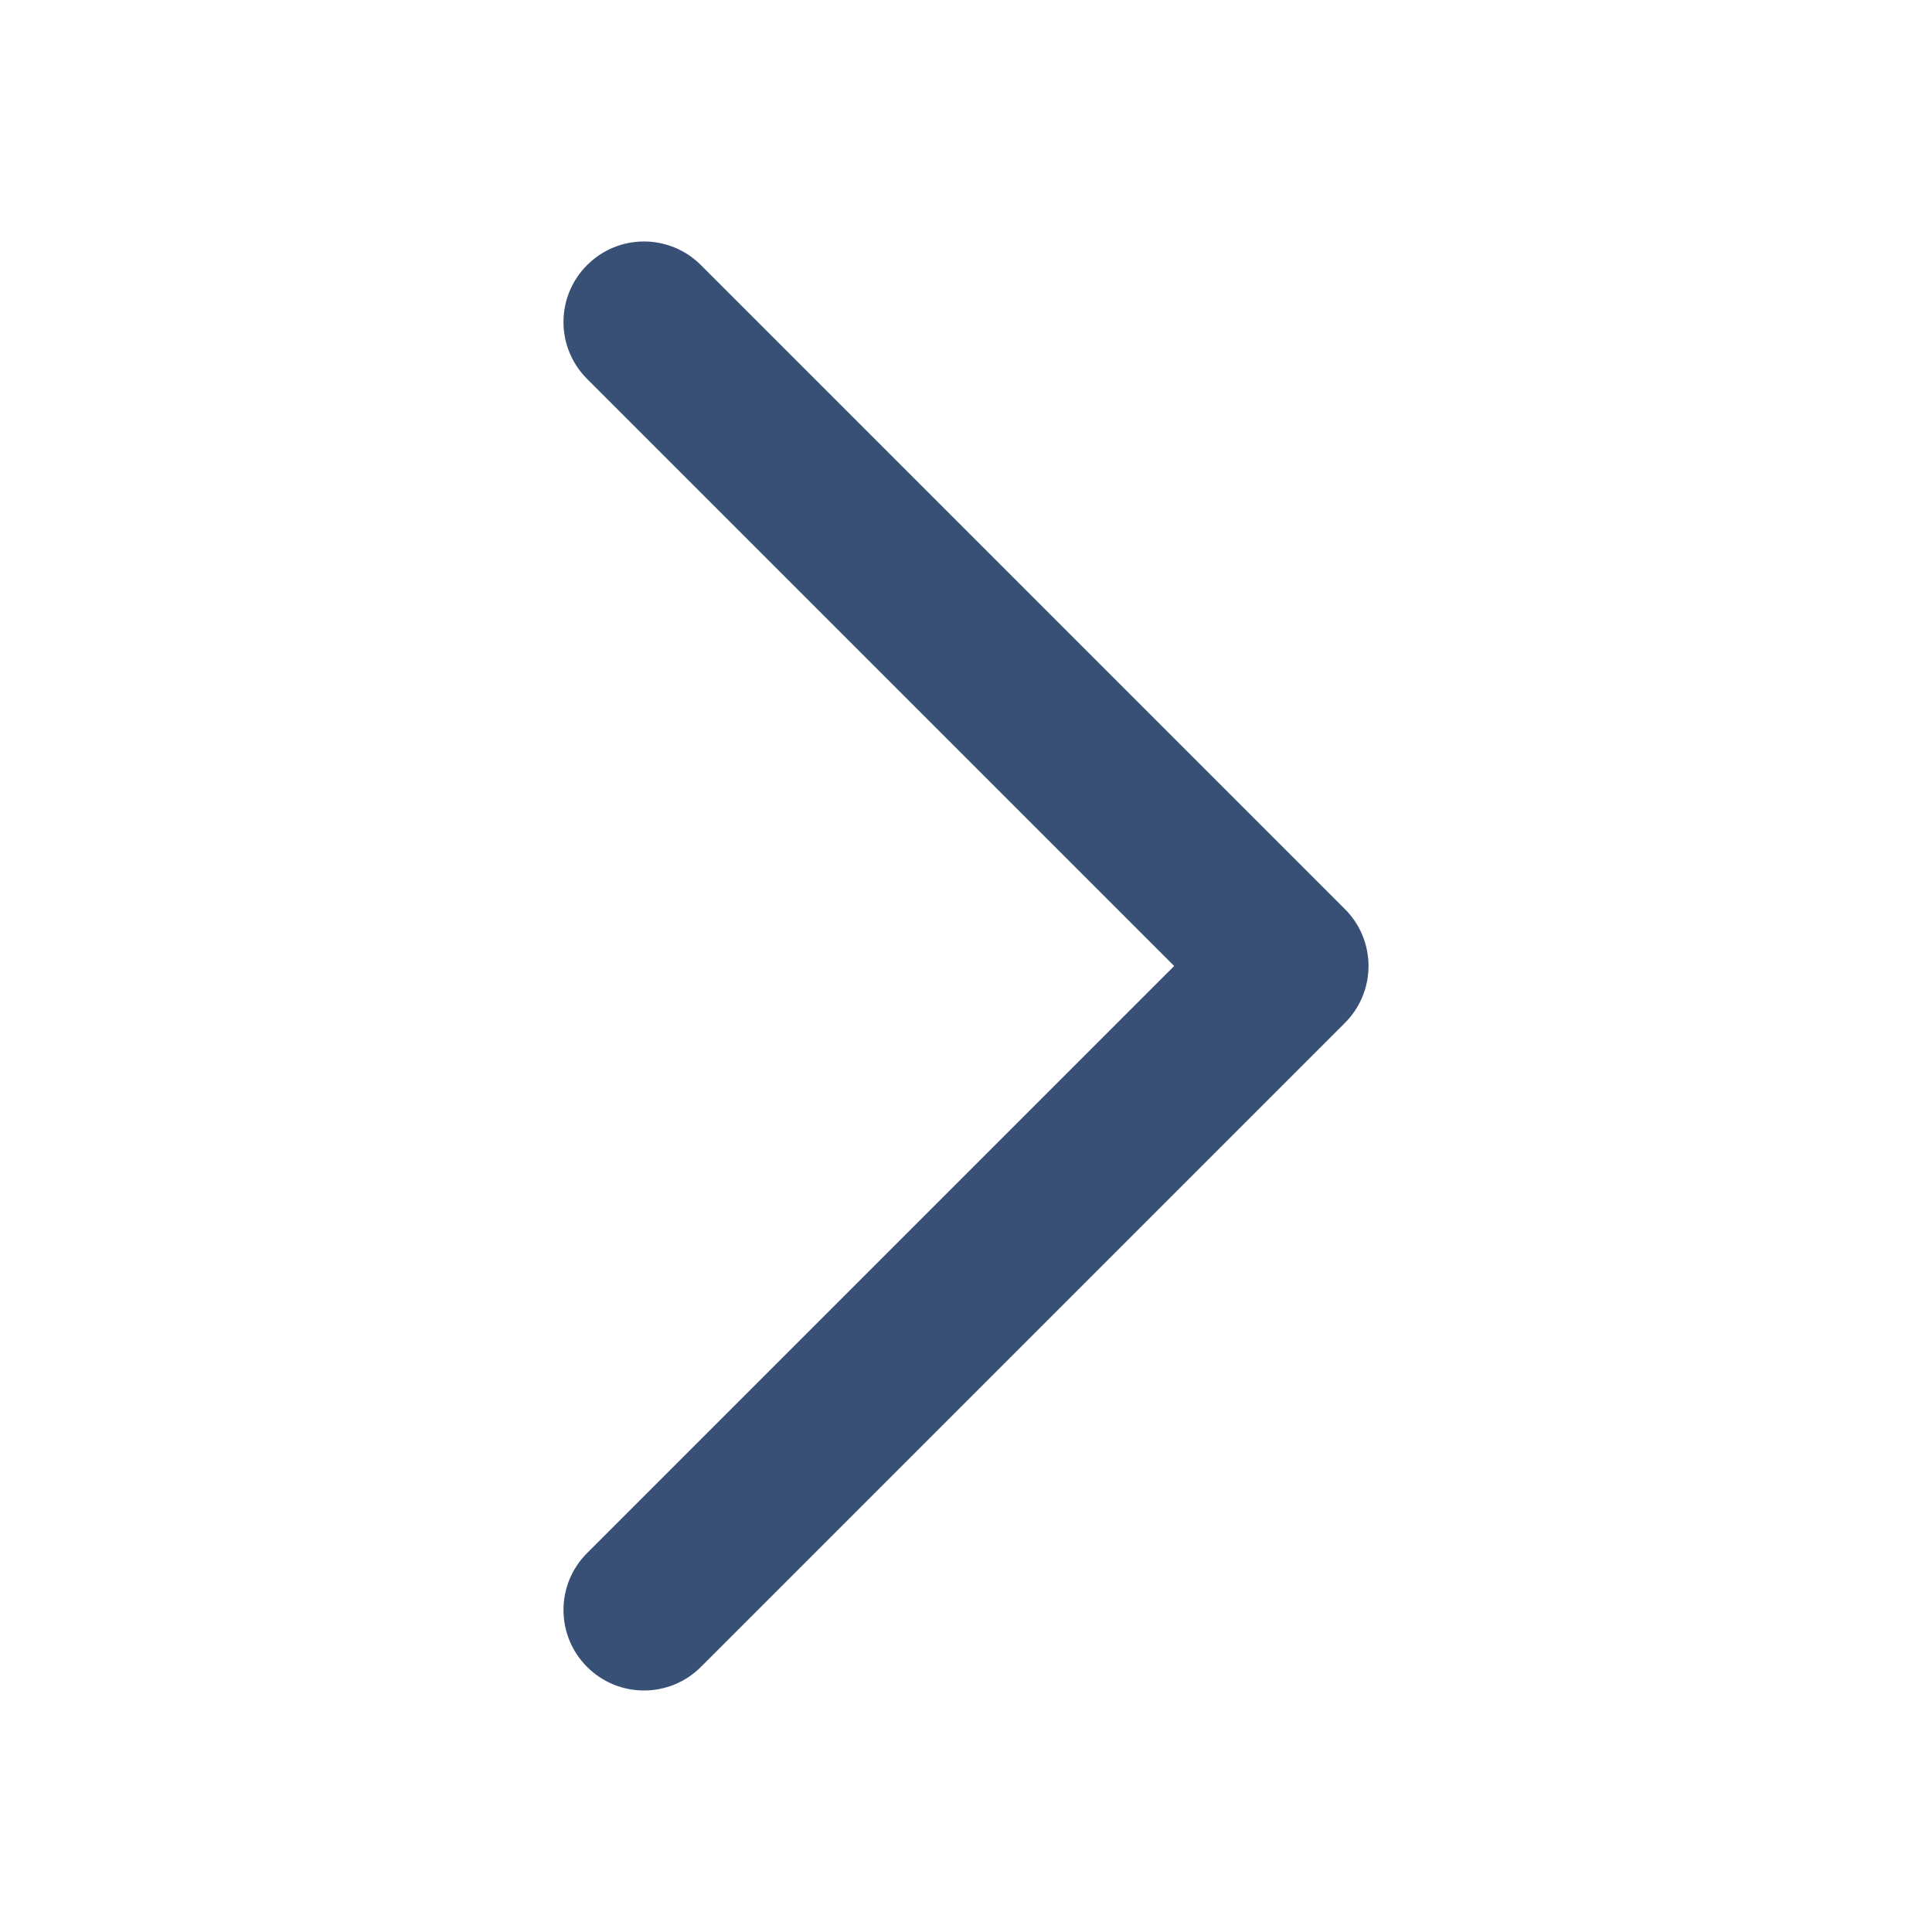
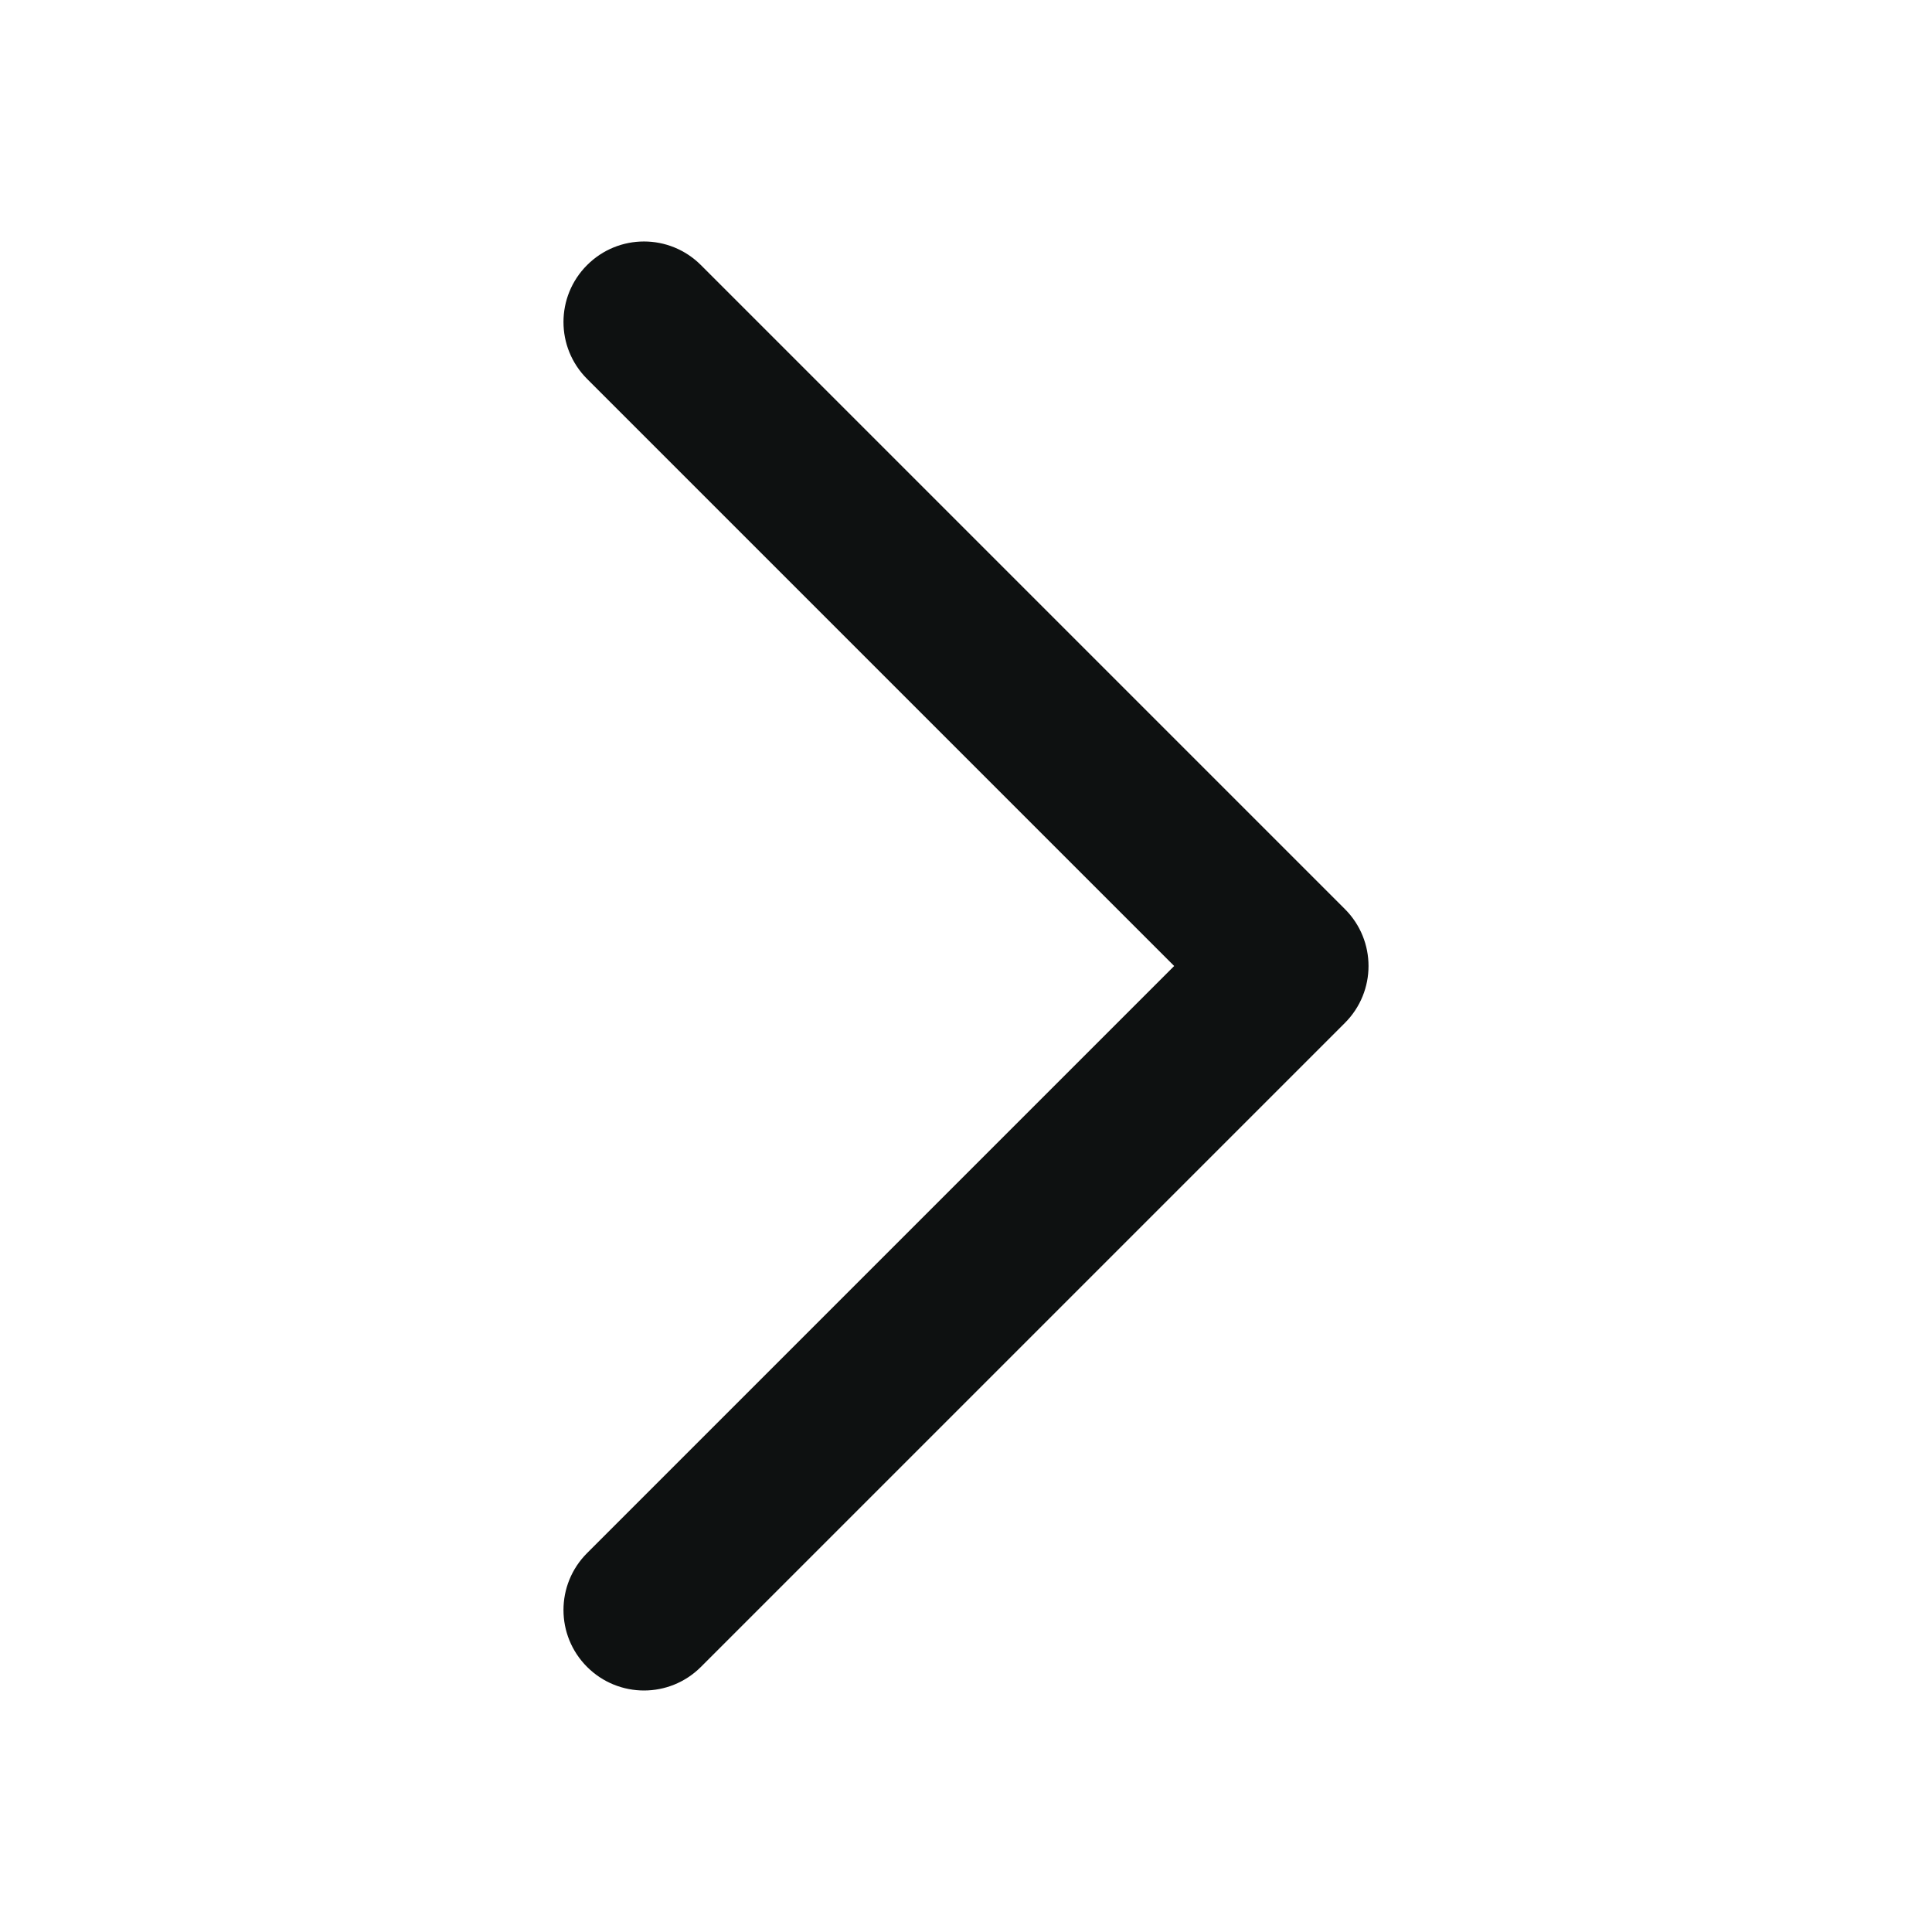
<svg xmlns="http://www.w3.org/2000/svg" width="24" height="24" viewBox="0 0 24 24" fill="none">
-   <path fill-rule="evenodd" clip-rule="evenodd" d="M8 21C8.256 21 8.512 20.902 8.707 20.707L16.707 12.707C17.098 12.316 17.098 11.684 16.707 11.293L8.707 3.293C8.316 2.902 7.684 2.902 7.293 3.293C6.902 3.684 6.902 4.316 7.293 4.707L14.586 12L7.293 19.293C6.902 19.684 6.902 20.316 7.293 20.707C7.488 20.902 7.744 21 8 21Z" fill="#385075" />
+   <path fill-rule="evenodd" clip-rule="evenodd" d="M8 21C8.256 21 8.512 20.902 8.707 20.707L16.707 12.707C17.098 12.316 17.098 11.684 16.707 11.293L8.707 3.293C8.316 2.902 7.684 2.902 7.293 3.293C6.902 3.684 6.902 4.316 7.293 4.707L14.586 12L7.293 19.293C6.902 19.684 6.902 20.316 7.293 20.707C7.488 20.902 7.744 21 8 21Z" fill="#0E1111" />
</svg>
